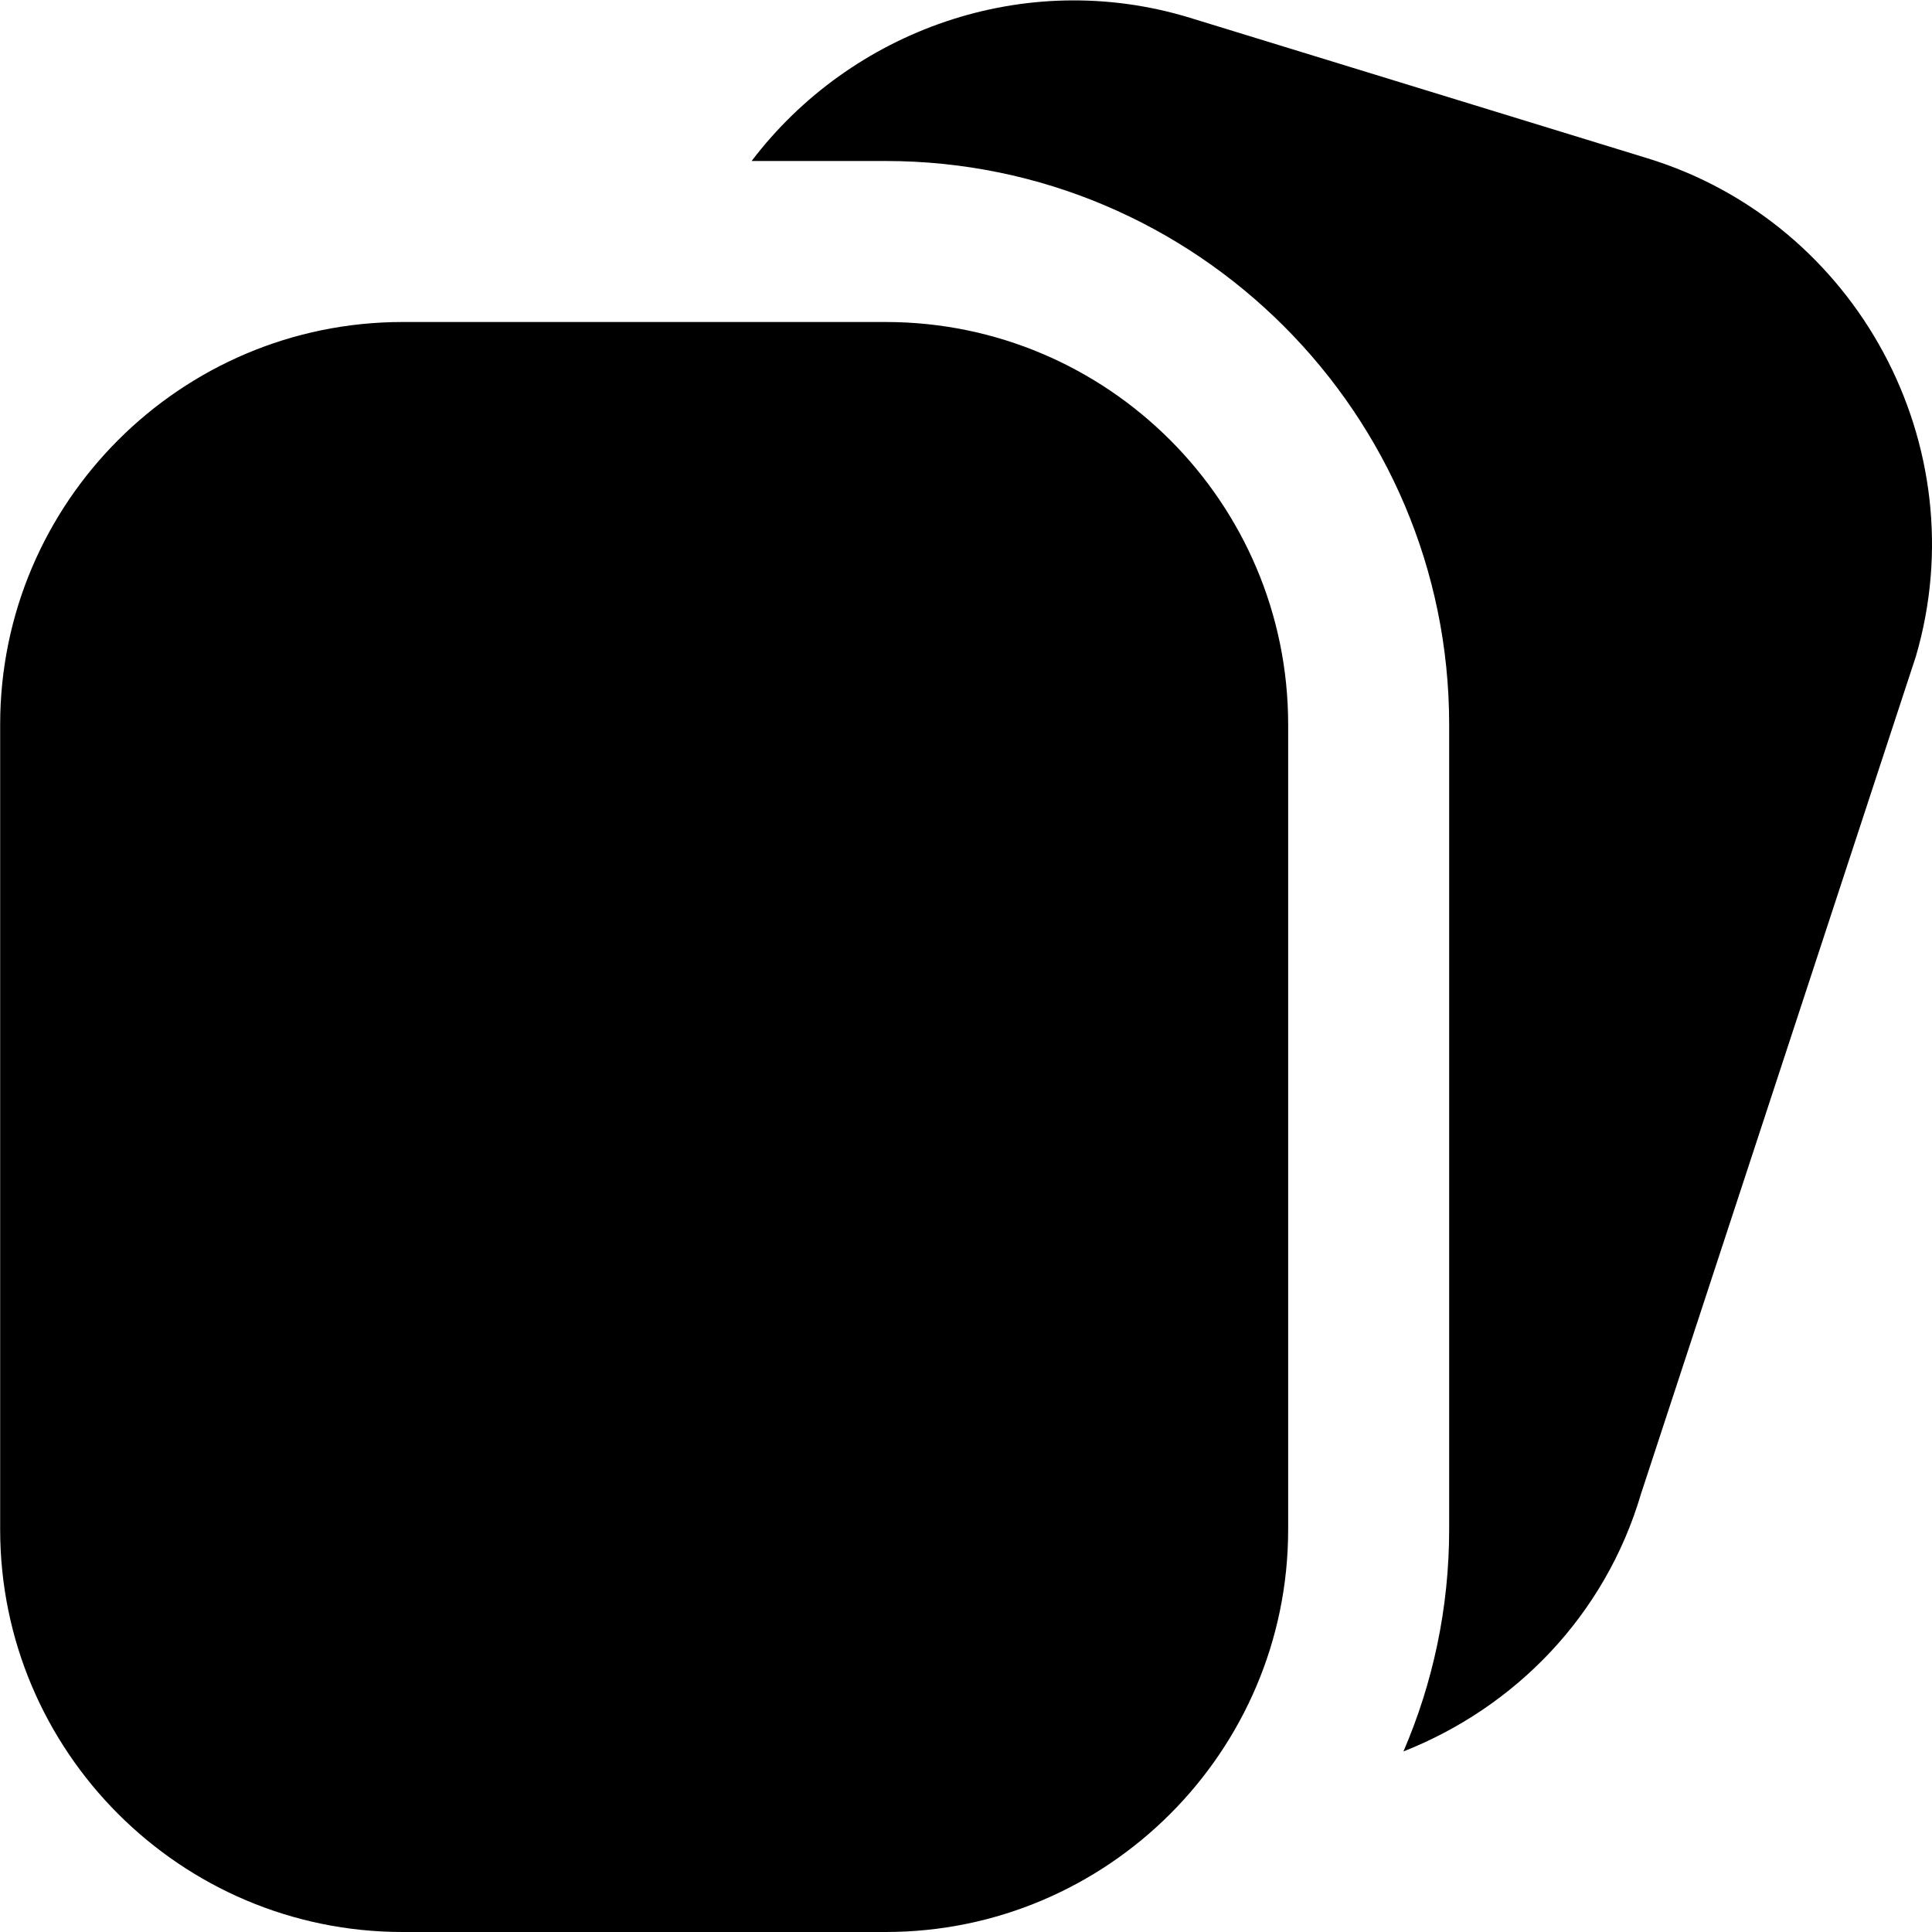
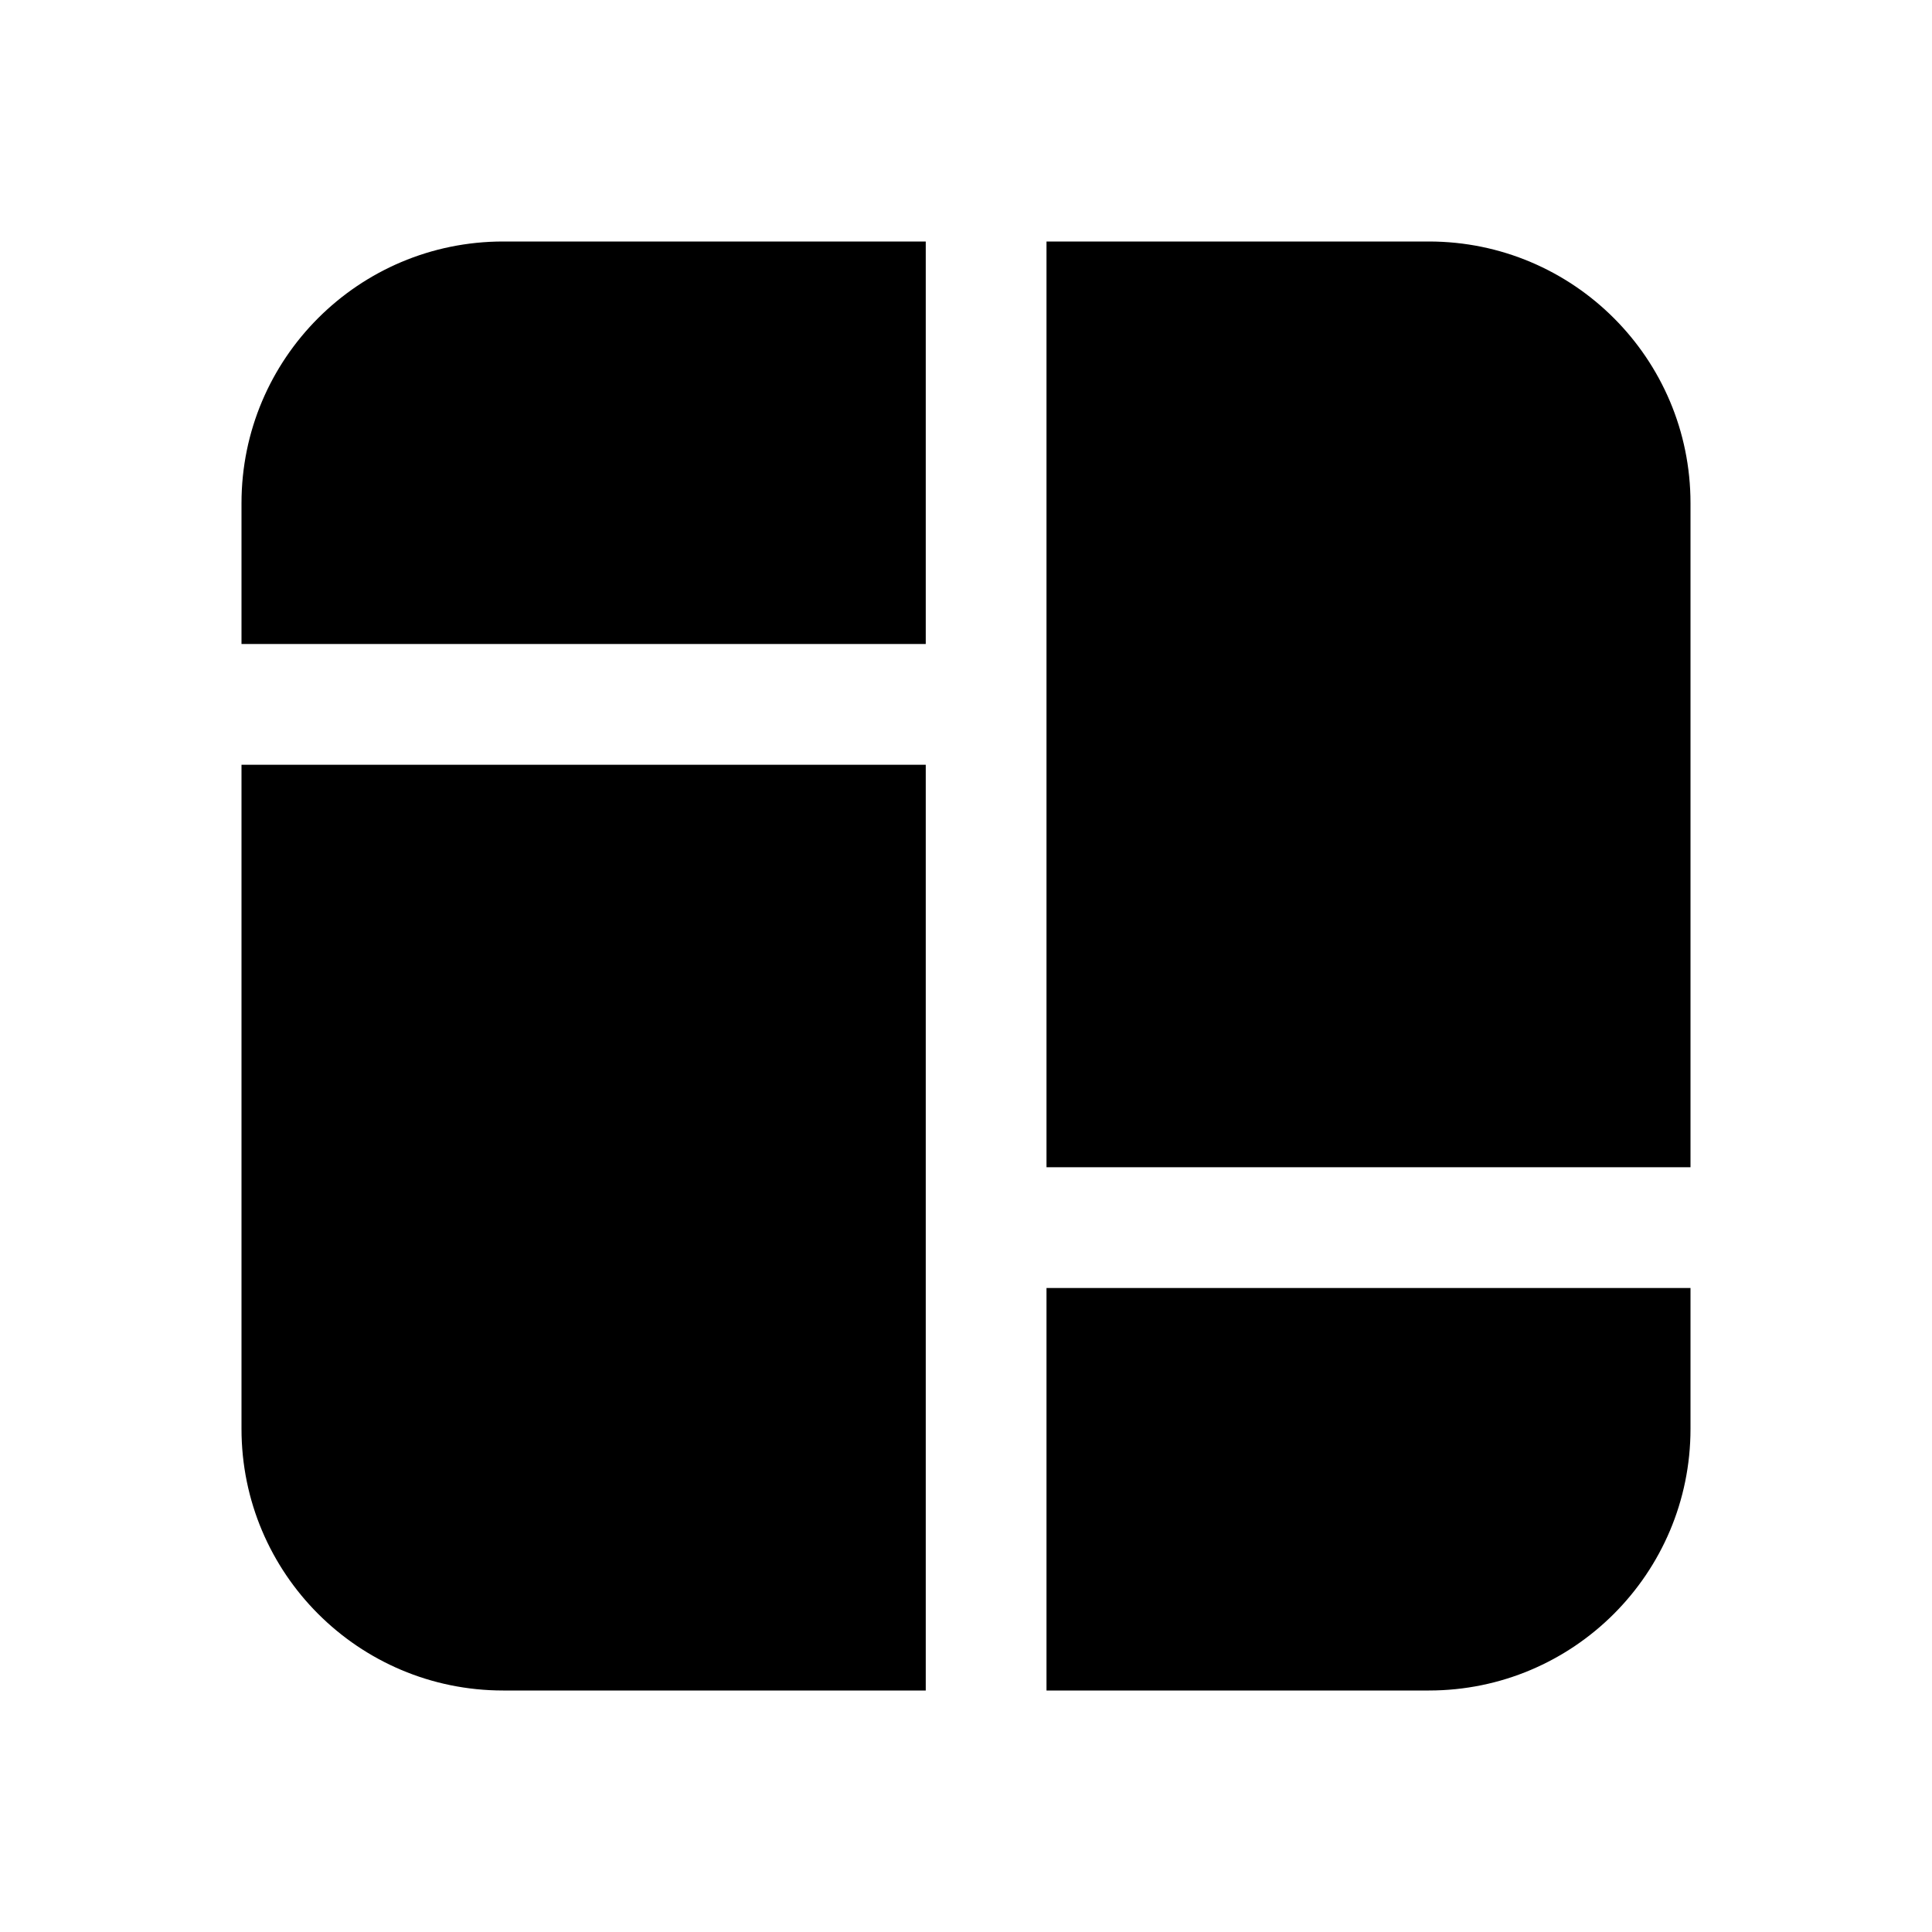
- <svg xmlns="http://www.w3.org/2000/svg" id="Layer_1" data-name="Layer 1" viewBox="0 0 24 24">
-   <path d="M23.799,8.156l-3.413,10.398c-.447,1.519-1.57,2.658-2.952,3.203,.365-.847,.568-1.779,.568-2.758V9c0-3.86-3.141-7-7-7h-1.665C10.566,.381,12.723-.408,14.782,.221l5.686,1.746c2.604,.8,4.098,3.576,3.331,6.189Zm-7.797,.844v10c0,2.757-2.243,5-5,5H5.002C2.245,24,.002,21.757,.002,19V9C.002,6.243,2.245,4,5.002,4h6c2.757,0,5,2.243,5,5Z" />
+ <svg xmlns="http://www.w3.org/2000/svg" width="512" height="512" viewBox="0 0 24 24" fill="#000000">
+   <path d="M11.5 21H6.25C4.455 21 3 19.545 3 17.75V9.5H11.5V21ZM21 17.75C21 19.545 19.545 21 17.75 21H13V16H21V17.75ZM17.75 3C19.545 3 21 4.455 21 6.25V14.5H13V3H17.75ZM11.5 8H3V6.25C3 4.455 4.455 3 6.25 3H11.5V8Z" fill="#000000" />
</svg>
